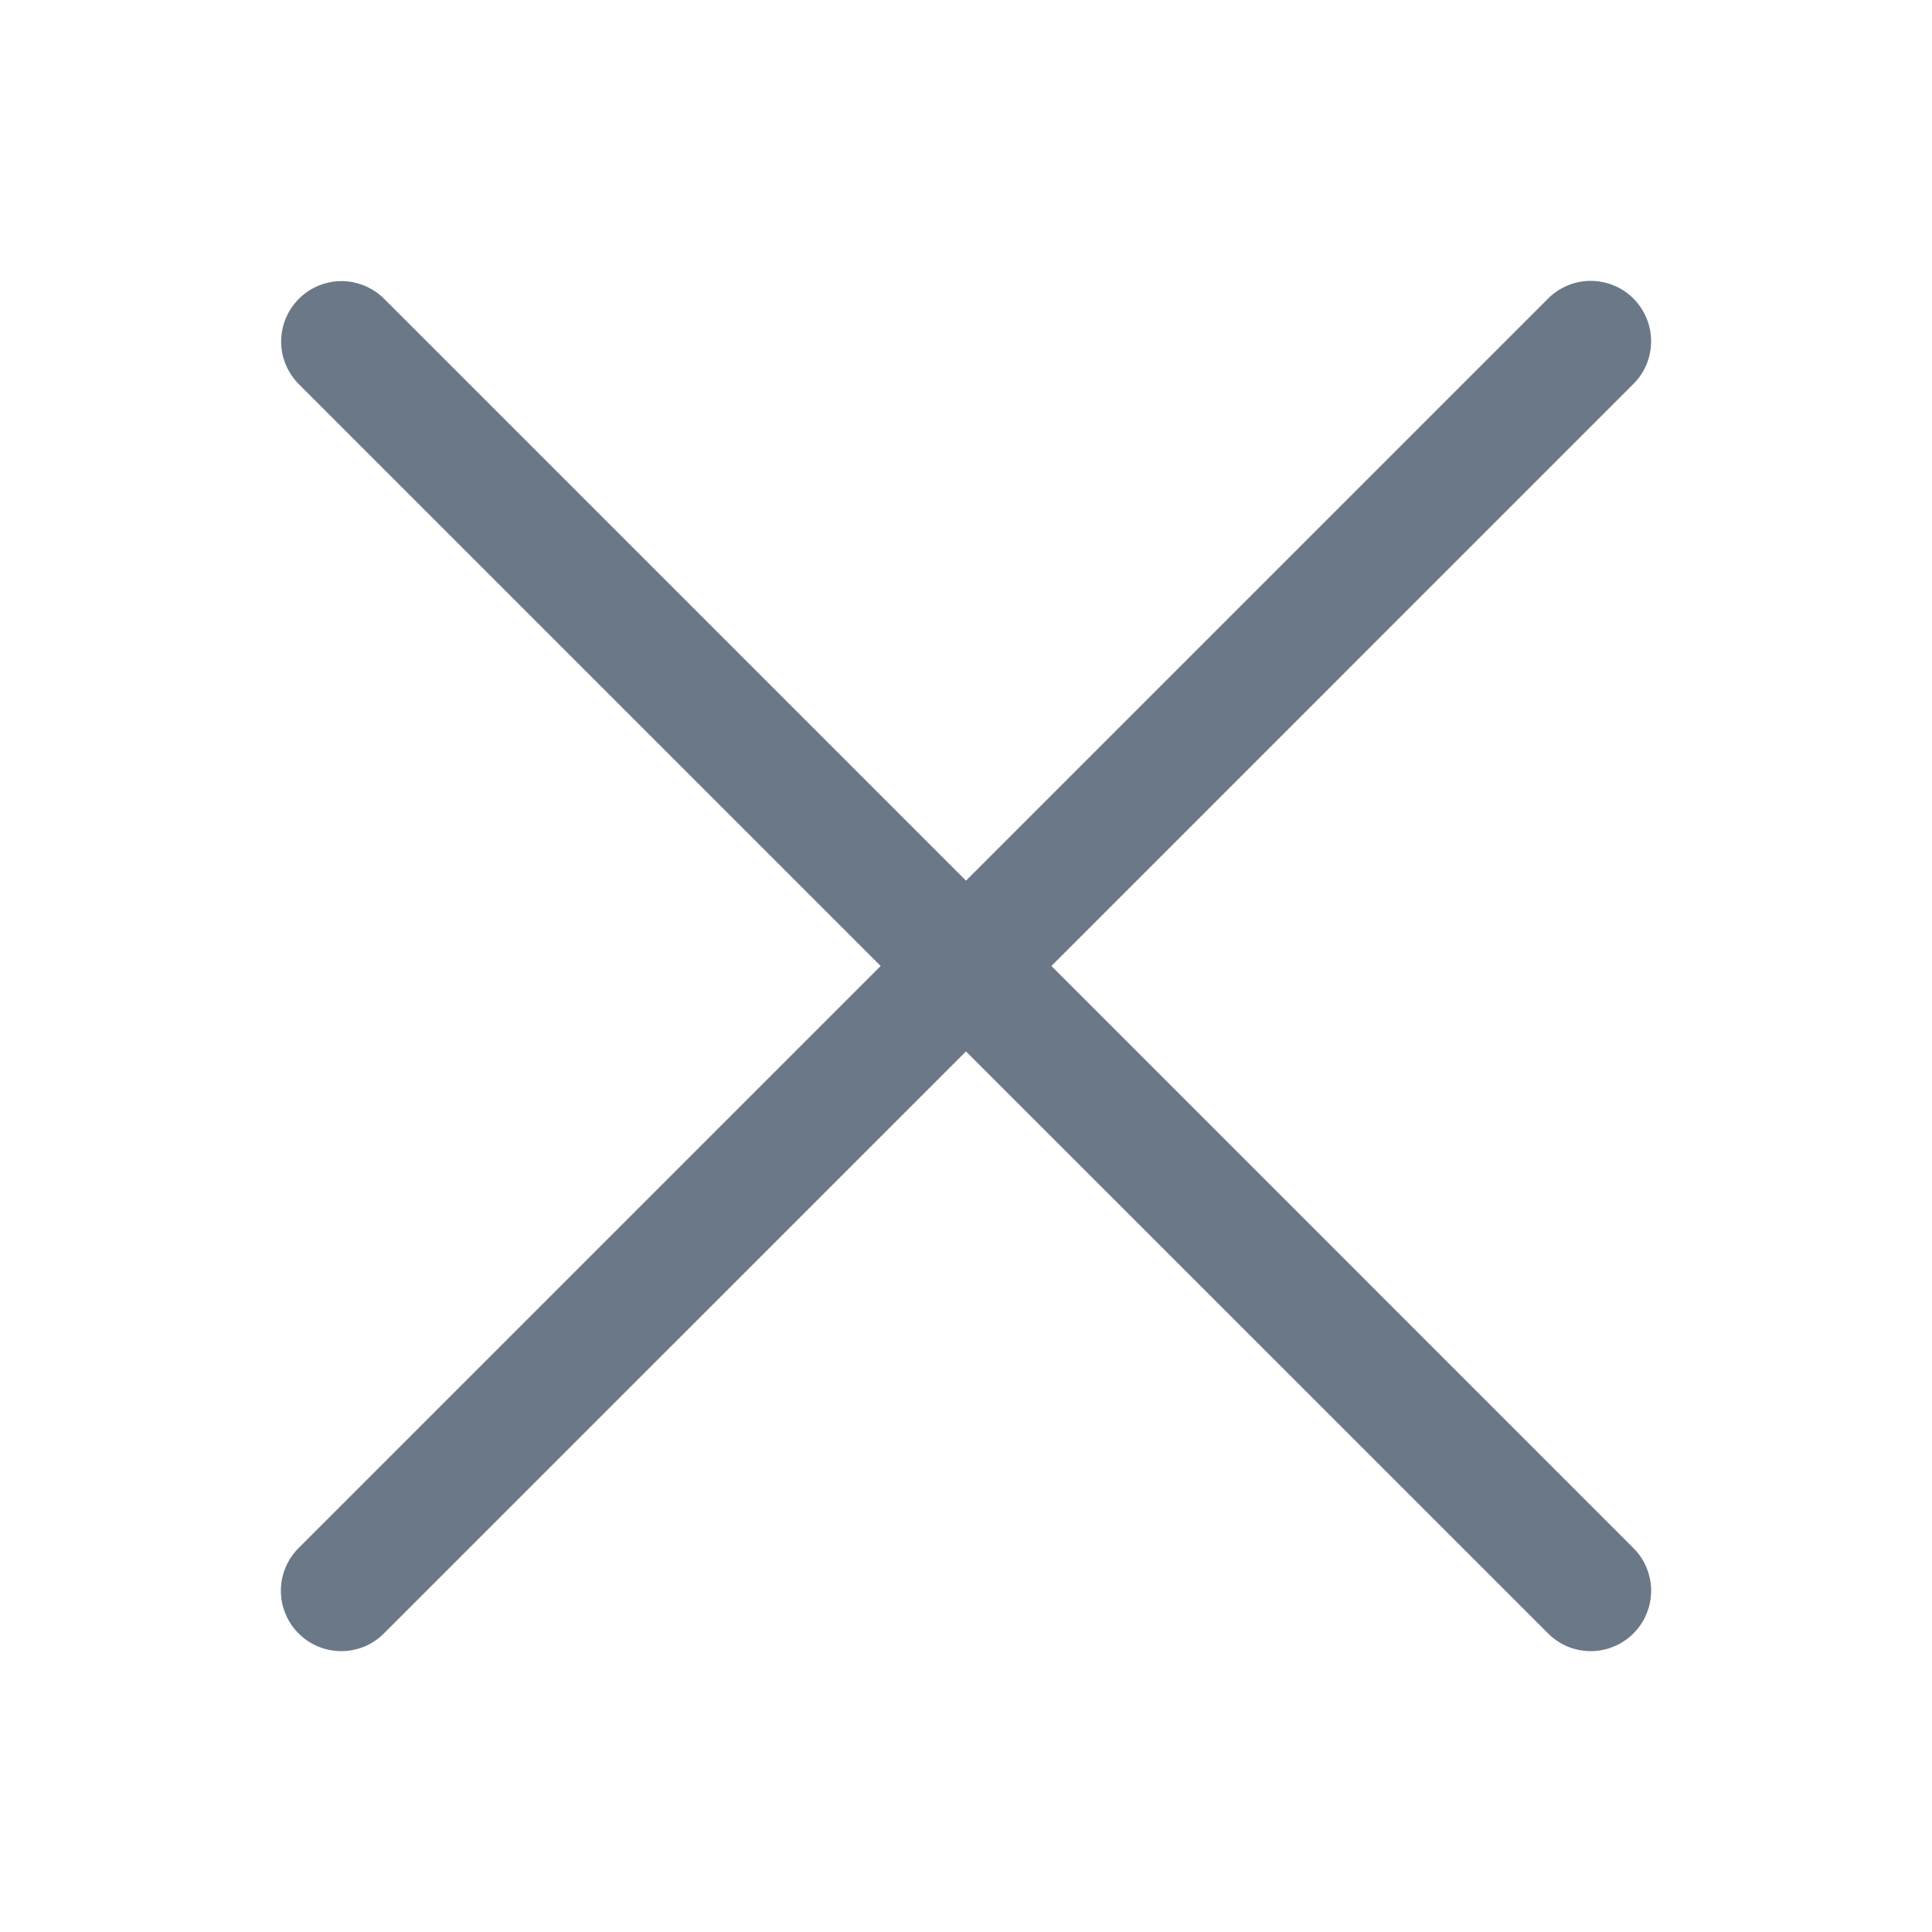
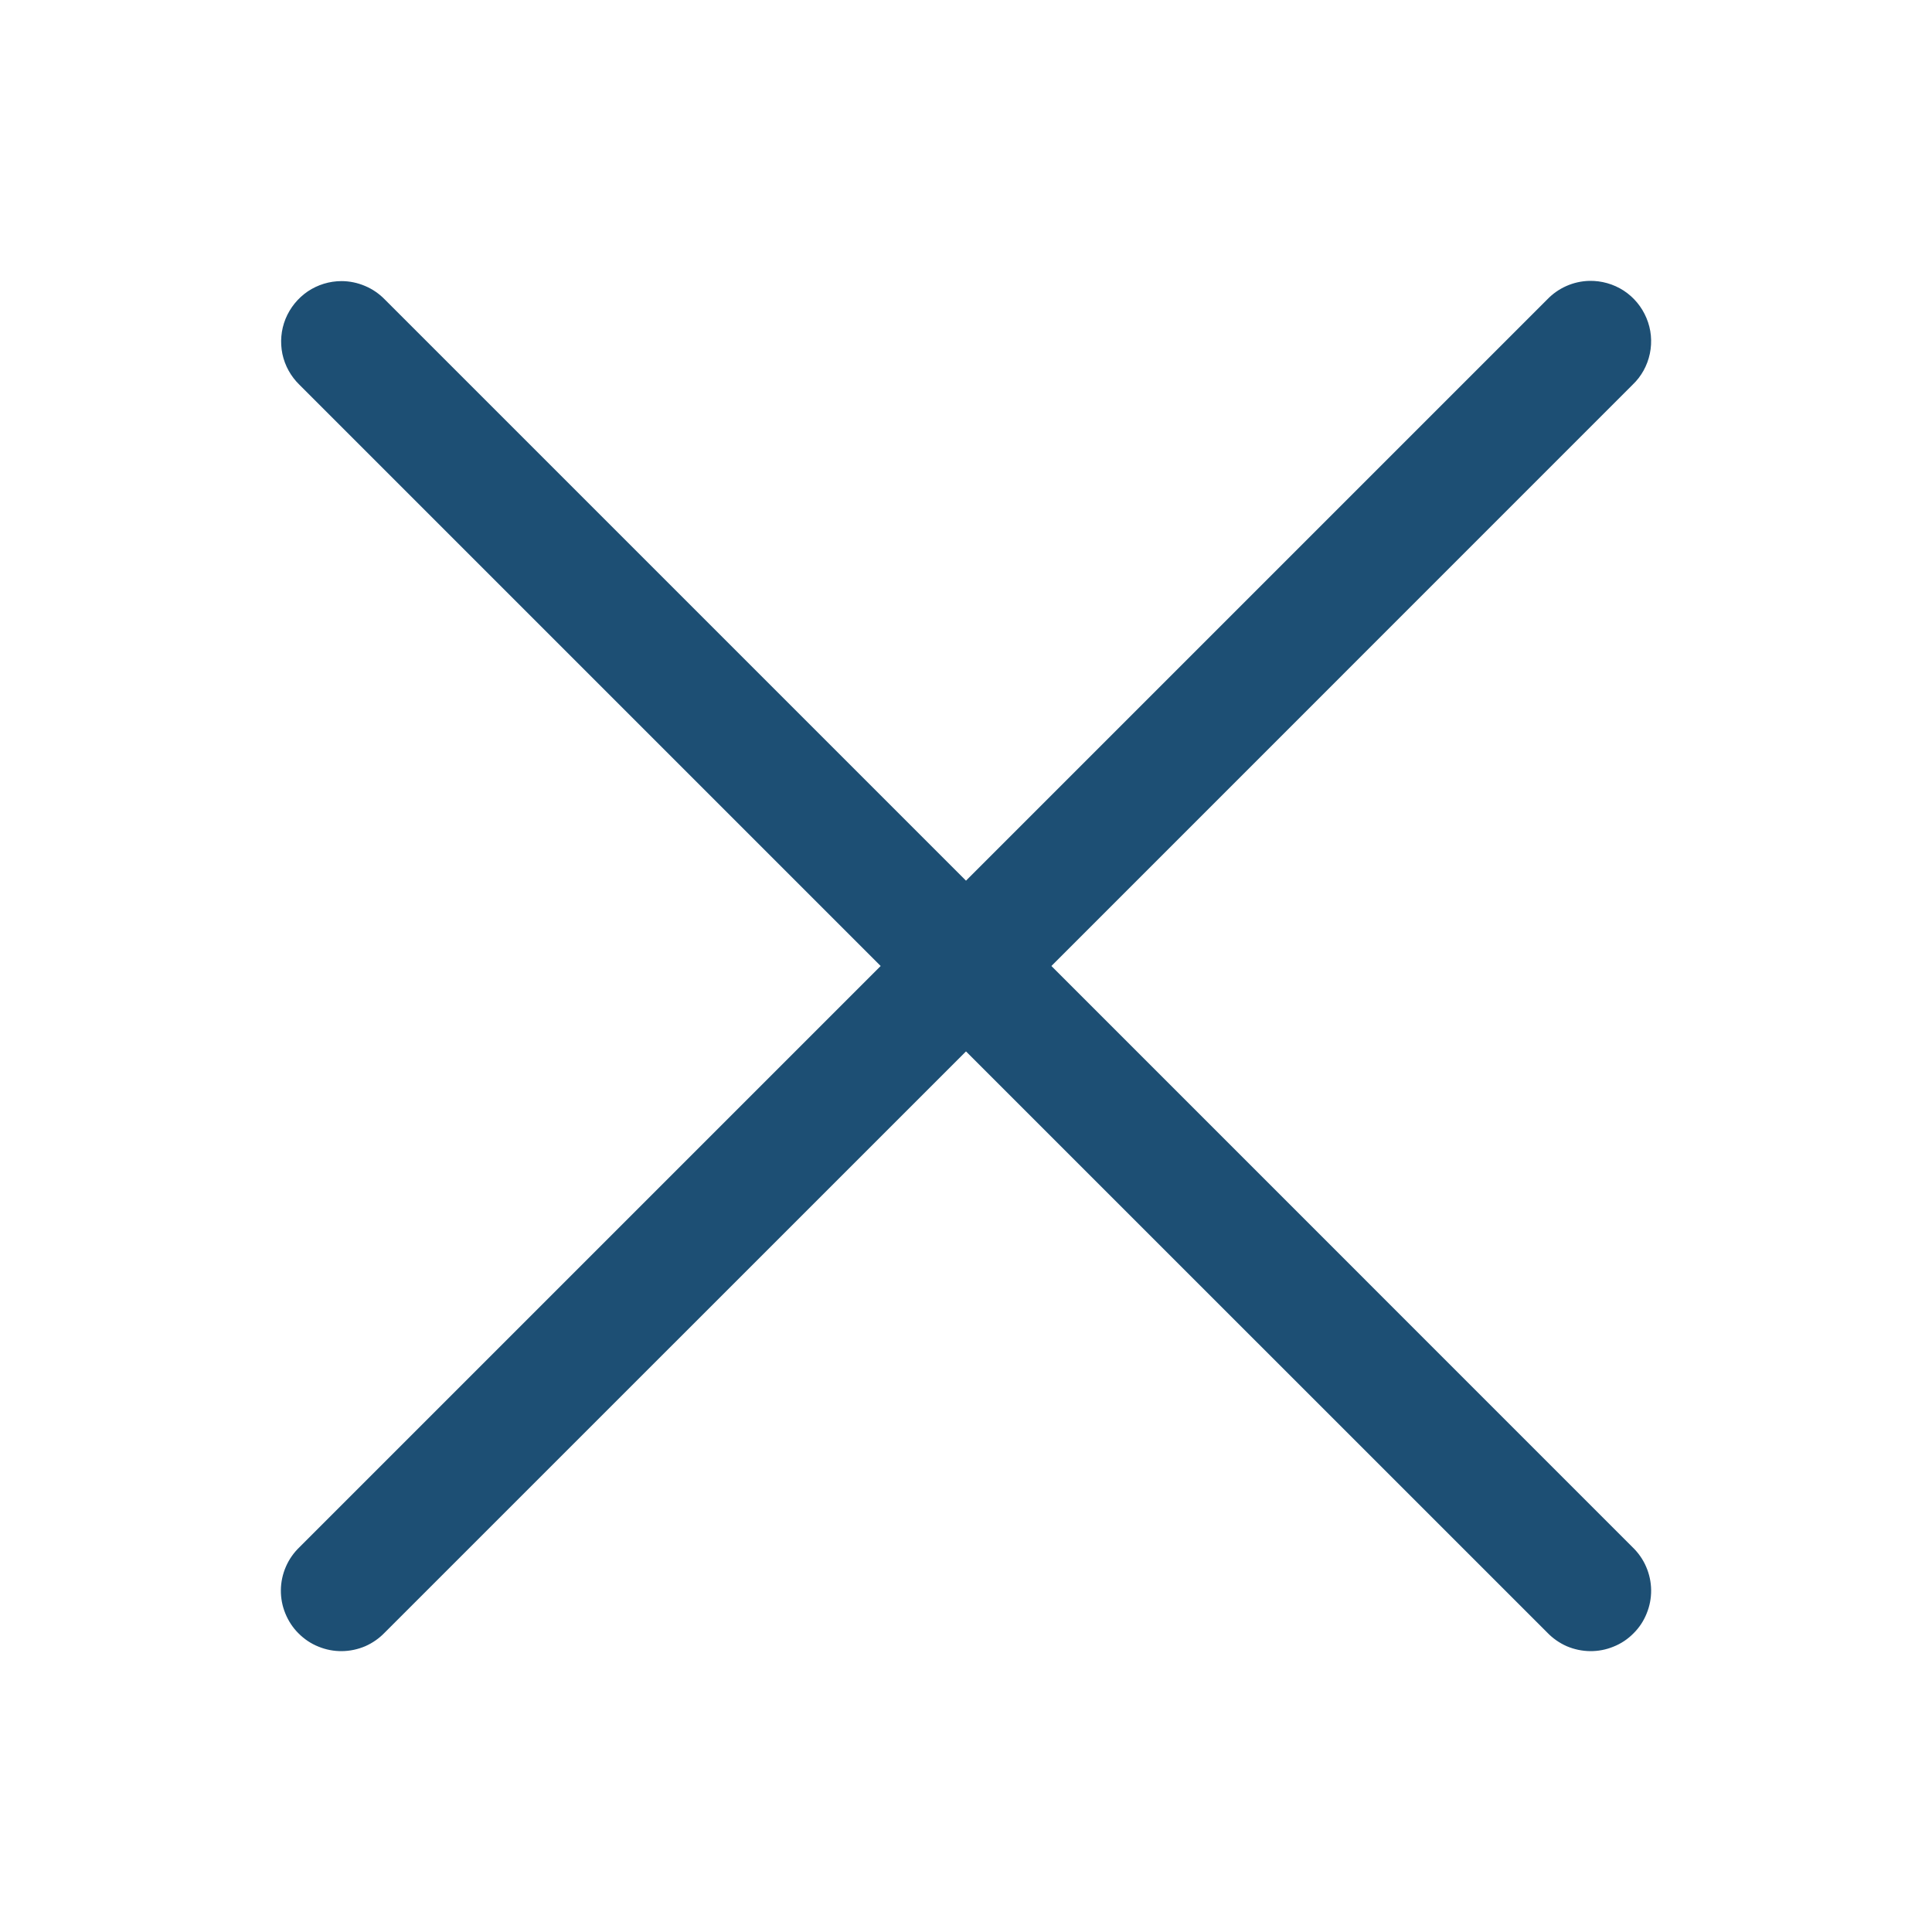
<svg xmlns="http://www.w3.org/2000/svg" width="24" height="24" viewBox="0 0 24 24" fill="none">
-   <path d="M19.743 3.489C19.545 3.494 19.357 3.577 19.22 3.72L12 10.94L4.78 3.72C4.71 3.648 4.627 3.591 4.534 3.552C4.442 3.513 4.343 3.492 4.242 3.492C4.093 3.492 3.947 3.537 3.823 3.62C3.7 3.704 3.604 3.822 3.547 3.961C3.491 4.099 3.478 4.251 3.508 4.397C3.539 4.543 3.613 4.676 3.72 4.78L10.94 12L3.72 19.22C3.648 19.289 3.59 19.372 3.551 19.463C3.511 19.555 3.49 19.654 3.489 19.753C3.488 19.853 3.507 19.952 3.545 20.044C3.583 20.137 3.638 20.221 3.709 20.291C3.78 20.362 3.863 20.418 3.956 20.455C4.048 20.493 4.147 20.512 4.247 20.511C4.347 20.51 4.445 20.489 4.537 20.45C4.628 20.41 4.711 20.352 4.78 20.28L12 13.061L19.22 20.28C19.289 20.352 19.372 20.41 19.463 20.45C19.555 20.489 19.654 20.51 19.753 20.511C19.853 20.512 19.952 20.493 20.044 20.455C20.137 20.418 20.221 20.362 20.291 20.291C20.362 20.221 20.418 20.137 20.455 20.044C20.493 19.952 20.512 19.853 20.511 19.753C20.51 19.654 20.489 19.555 20.449 19.463C20.41 19.372 20.352 19.289 20.28 19.22L13.061 12L20.28 4.78C20.39 4.676 20.464 4.541 20.495 4.393C20.526 4.245 20.512 4.091 20.453 3.951C20.395 3.812 20.297 3.693 20.17 3.61C20.043 3.528 19.894 3.486 19.743 3.489Z" fill="#6B7888" />
+   <path d="M19.743 3.489C19.545 3.494 19.357 3.577 19.22 3.72L12 10.94L4.78 3.72C4.71 3.648 4.627 3.591 4.534 3.552C4.442 3.513 4.343 3.492 4.242 3.492C4.093 3.492 3.947 3.537 3.823 3.62C3.7 3.704 3.604 3.822 3.547 3.961C3.491 4.099 3.478 4.251 3.508 4.397C3.539 4.543 3.613 4.676 3.72 4.78L10.94 12L3.72 19.22C3.648 19.289 3.59 19.372 3.551 19.463C3.511 19.555 3.49 19.654 3.489 19.753C3.488 19.853 3.507 19.952 3.545 20.044C3.583 20.137 3.638 20.221 3.709 20.291C3.78 20.362 3.863 20.418 3.956 20.455C4.048 20.493 4.147 20.512 4.247 20.511C4.347 20.51 4.445 20.489 4.537 20.45C4.628 20.41 4.711 20.352 4.78 20.28L12 13.061L19.22 20.28C19.289 20.352 19.372 20.41 19.463 20.45C19.555 20.489 19.654 20.51 19.753 20.511C19.853 20.512 19.952 20.493 20.044 20.455C20.137 20.418 20.221 20.362 20.291 20.291C20.362 20.221 20.418 20.137 20.455 20.044C20.493 19.952 20.512 19.853 20.511 19.753C20.51 19.654 20.489 19.555 20.449 19.463C20.41 19.372 20.352 19.289 20.28 19.22L13.061 12L20.28 4.78C20.39 4.676 20.464 4.541 20.495 4.393C20.526 4.245 20.512 4.091 20.453 3.951C20.395 3.812 20.297 3.693 20.17 3.61C20.043 3.528 19.894 3.486 19.743 3.489Z" fill="#1D4F74" />
</svg>
